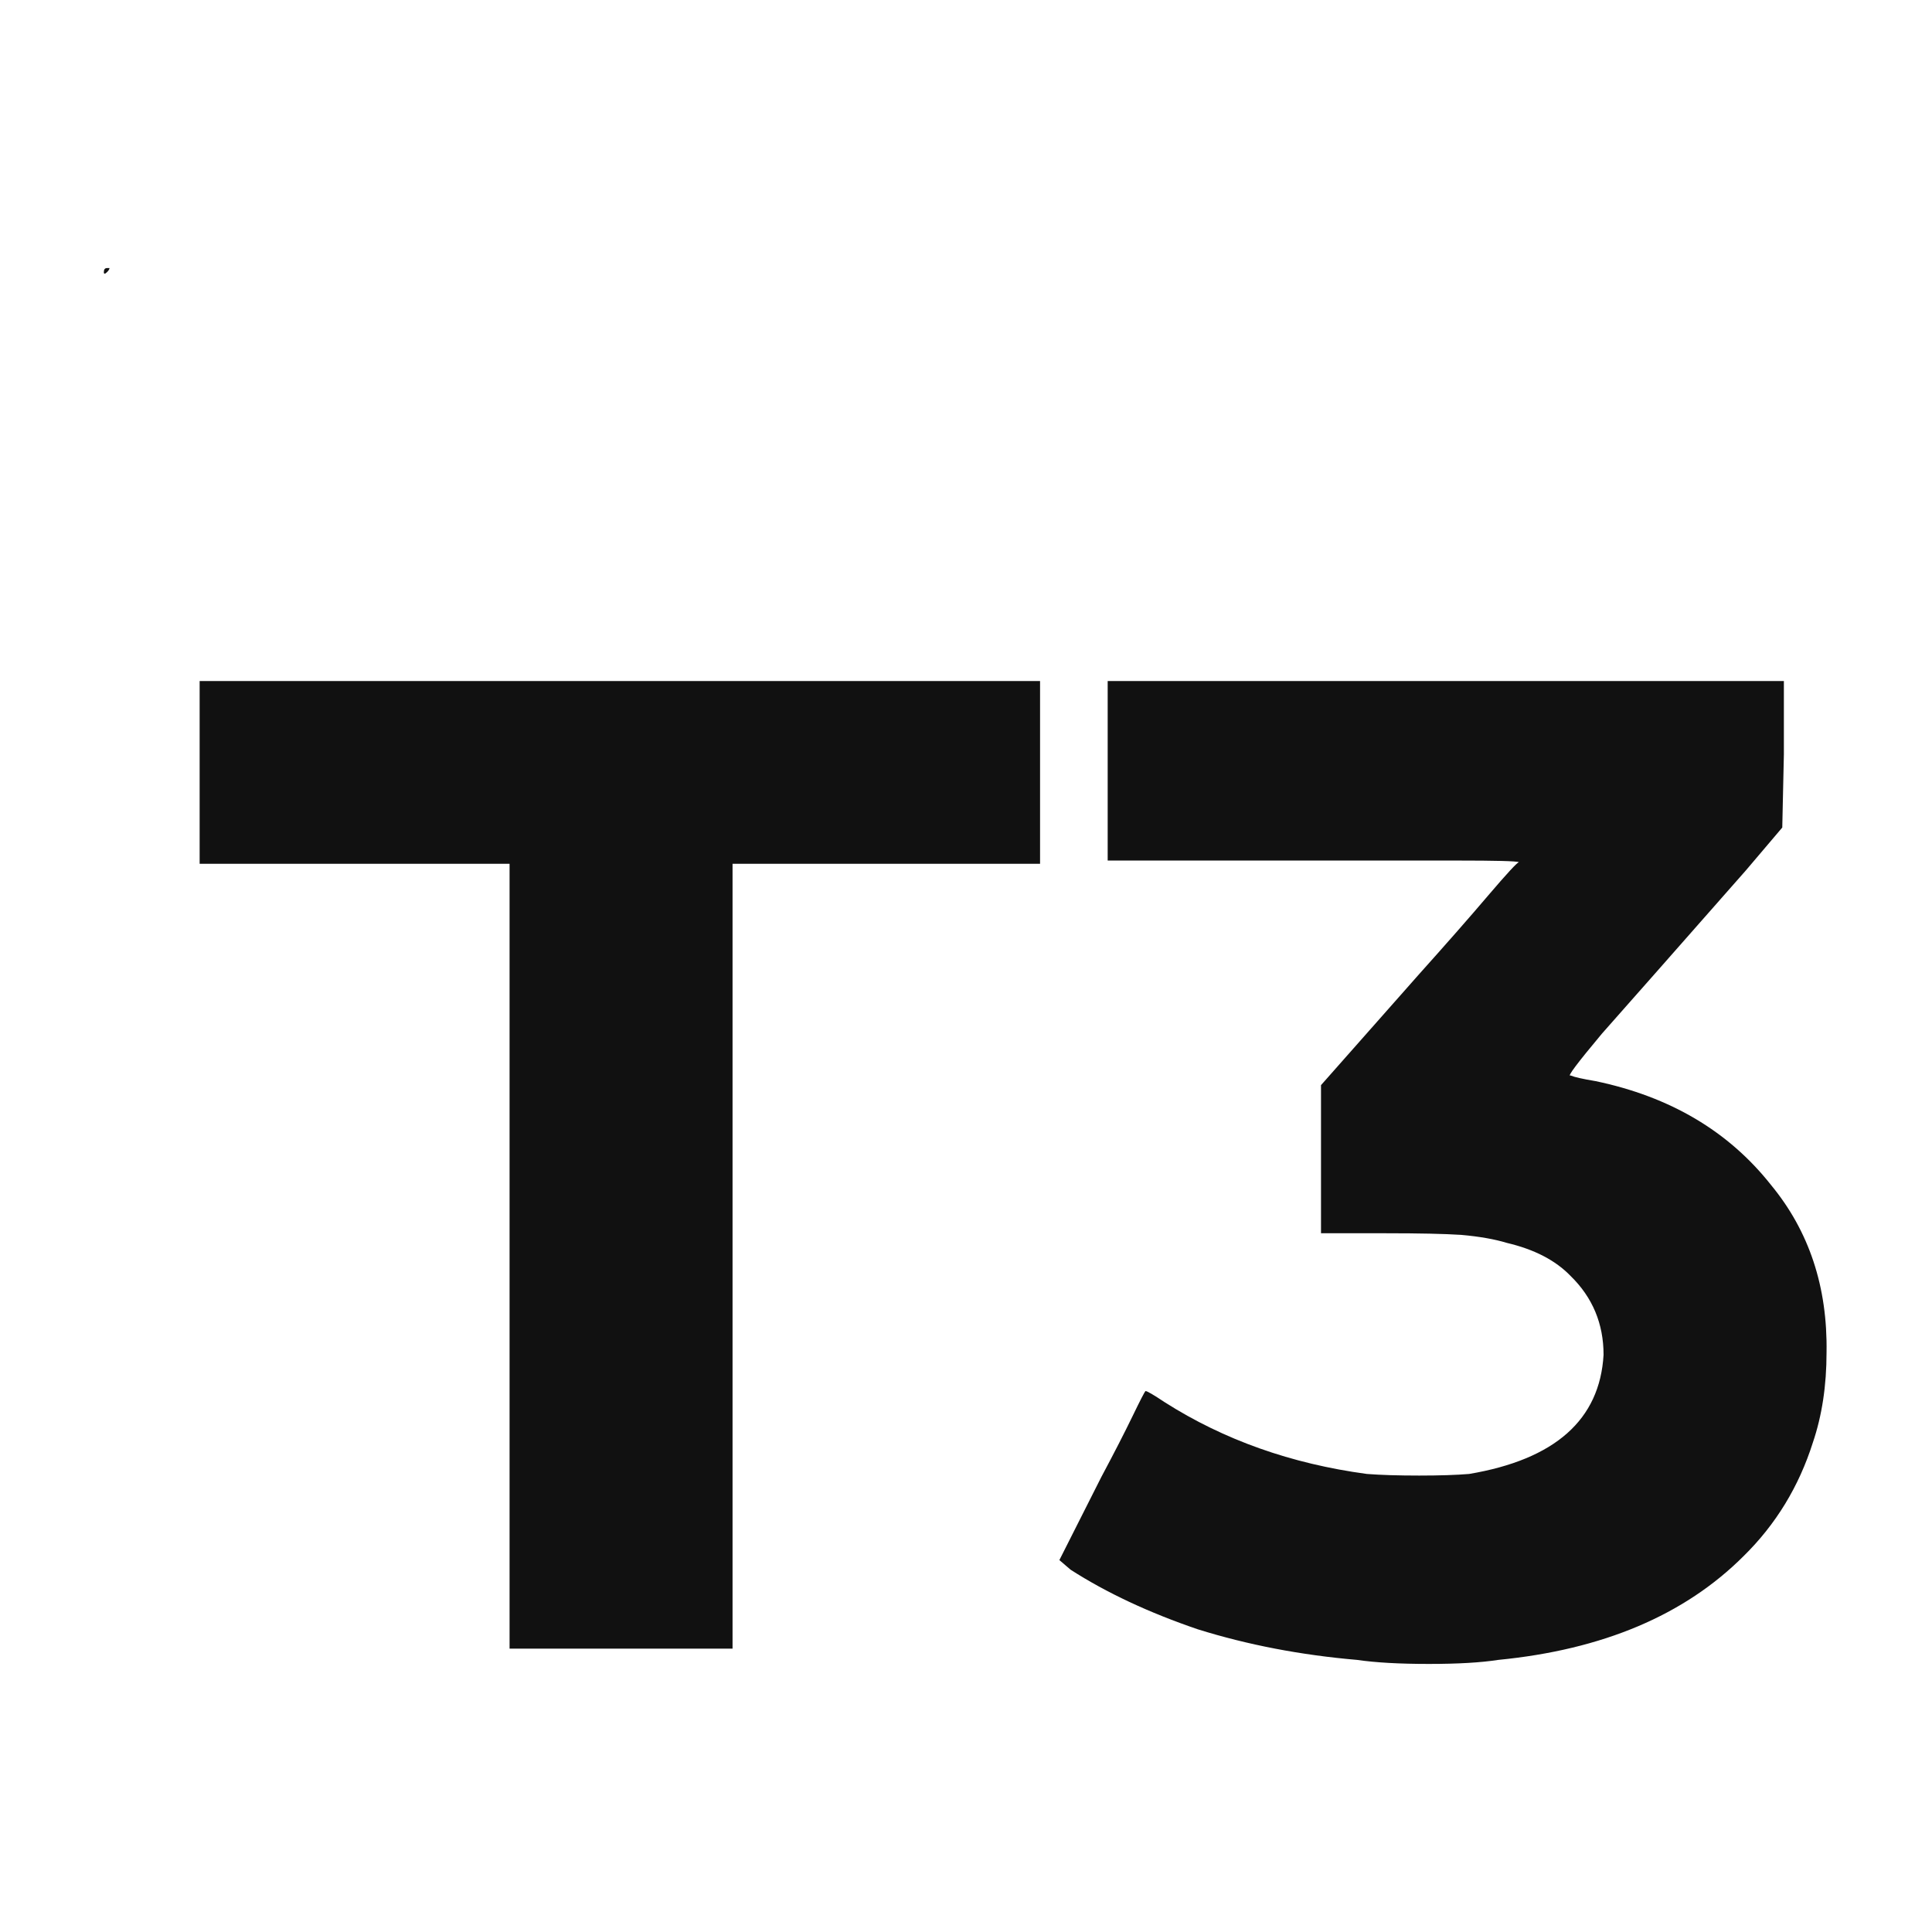
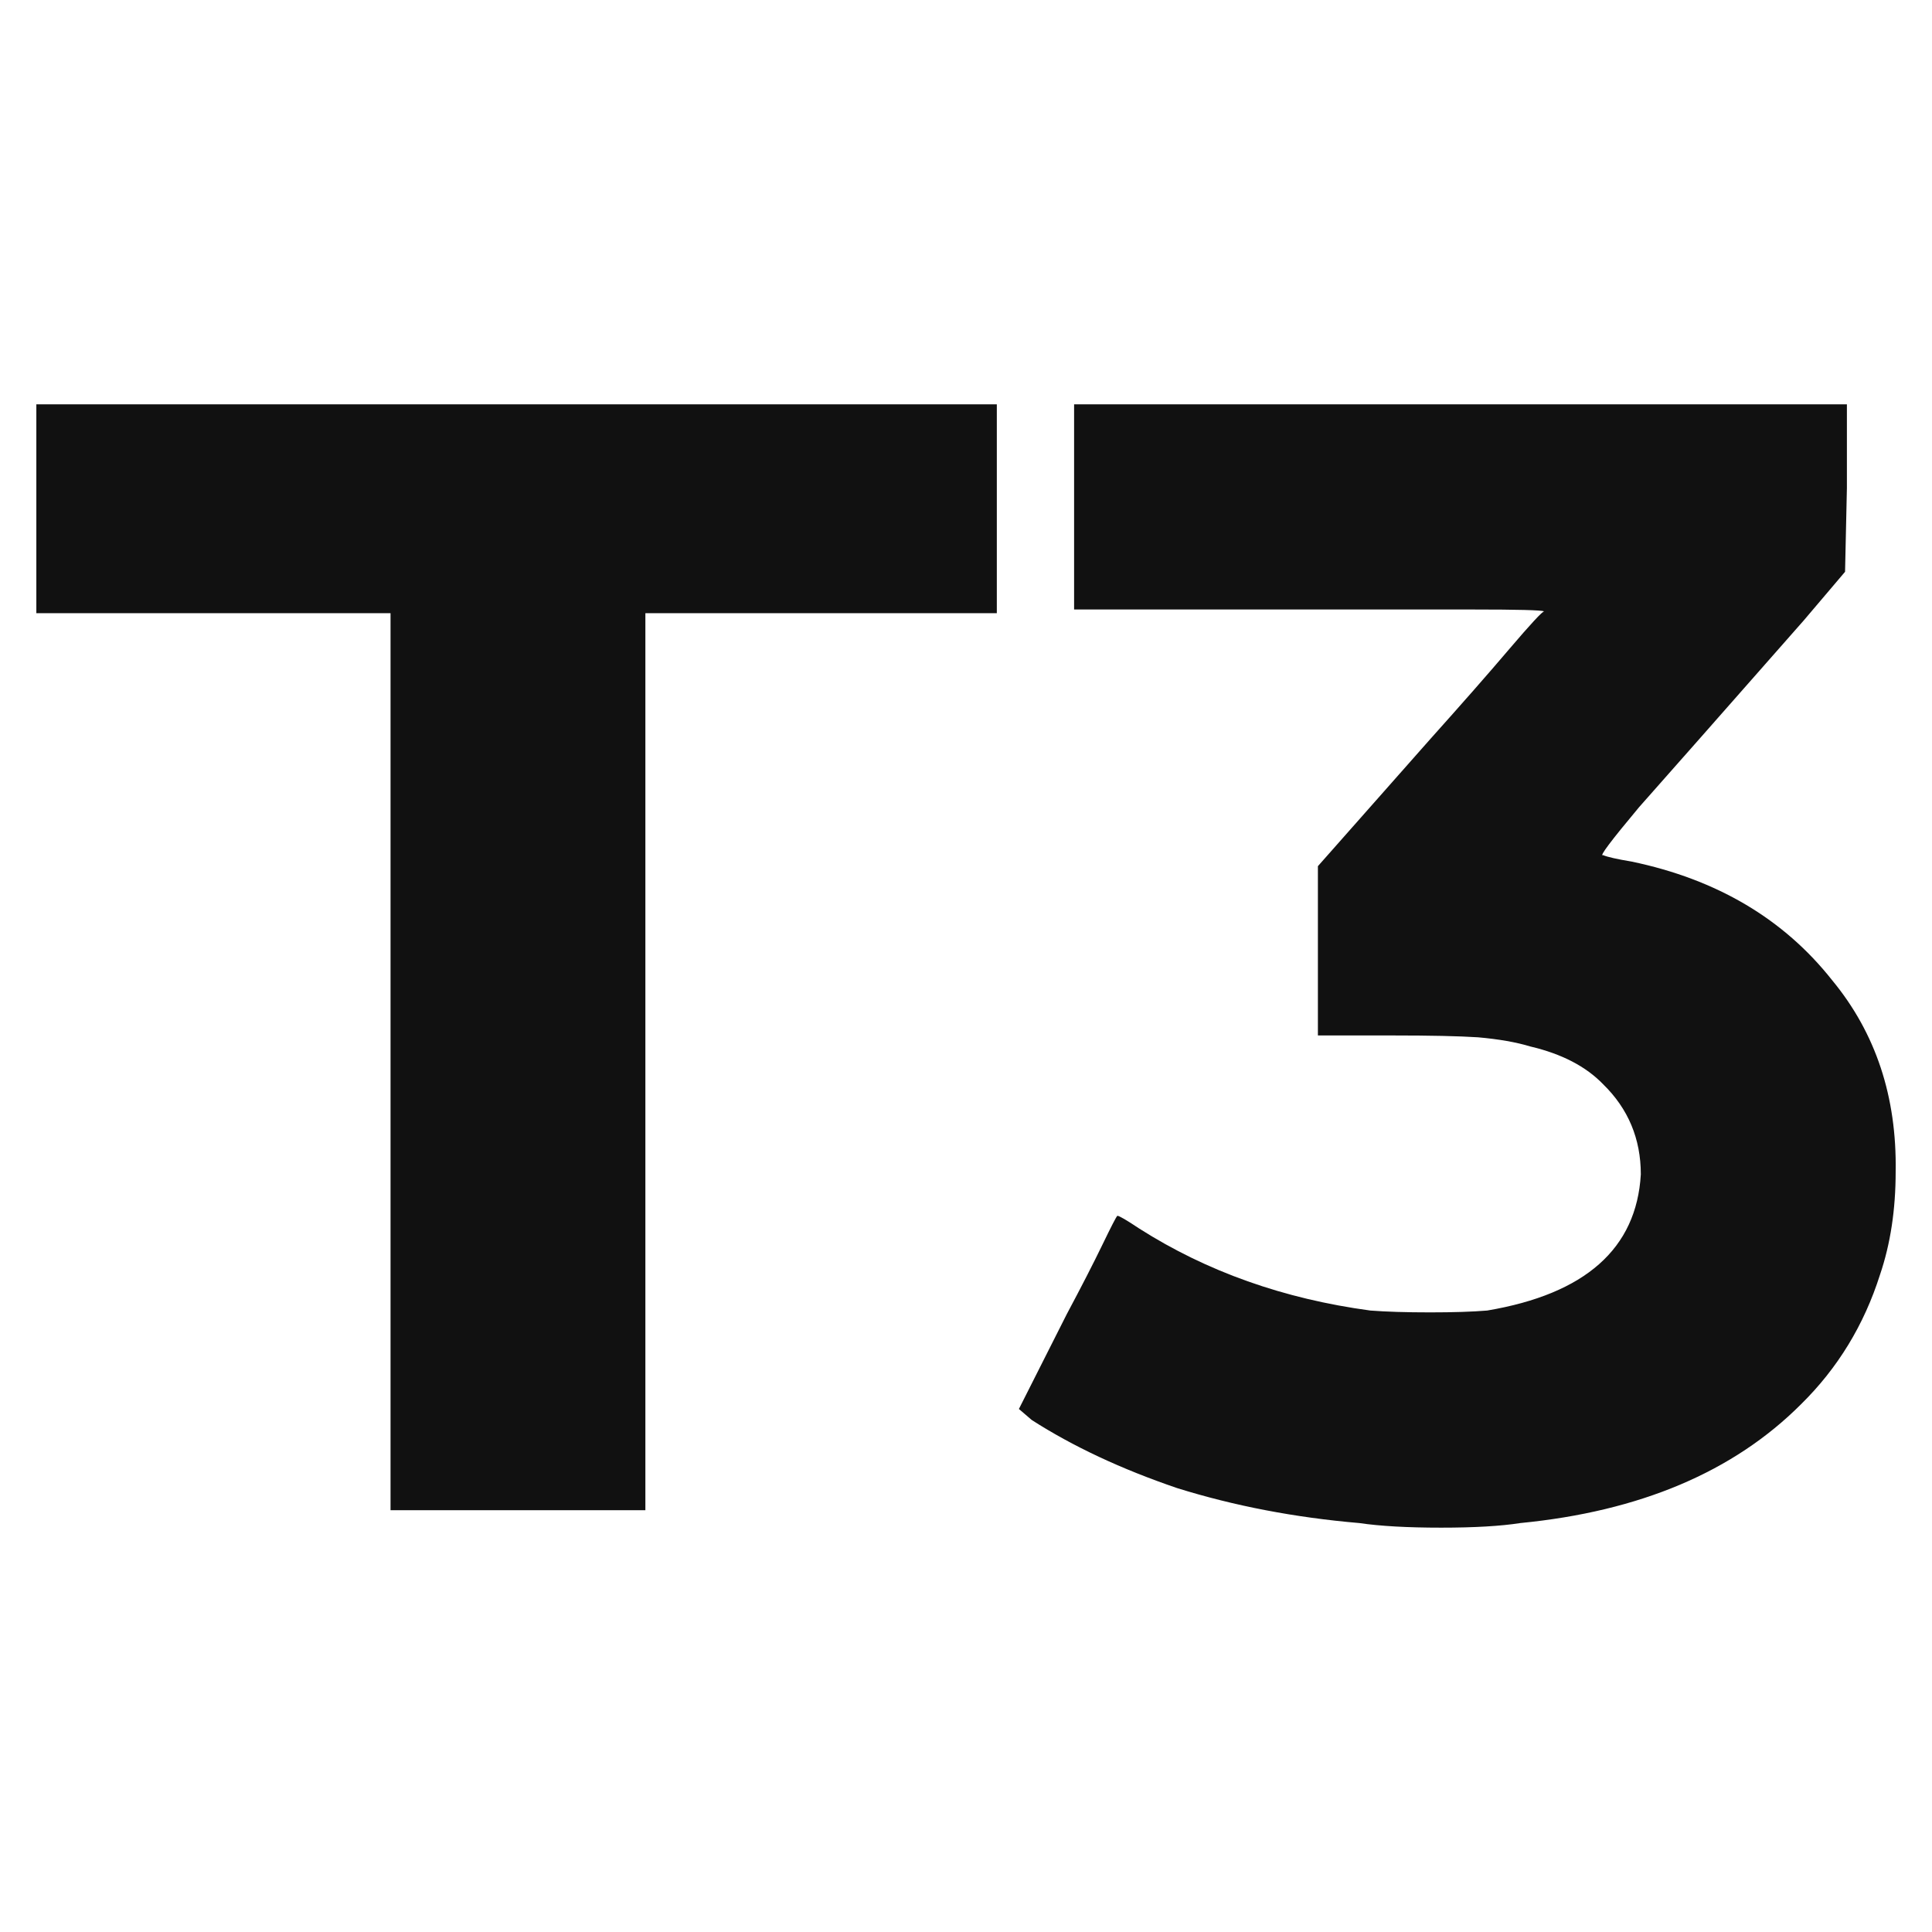
- <svg xmlns="http://www.w3.org/2000/svg" viewBox="0 0 24 24" width="24" height="24">
-   <path fill="#111" d="M1.29 3.38Q1.29 3.33 1.33 3.33Q1.36 3.33 1.36 3.33Q1.36 3.35 1.33 3.38Q1.29 3.42 1.29 3.38ZM2.48 8.46L7.69 8.46L12.92 8.46L12.92 9.61L12.92 10.73L11.01 10.73L9.1 10.73L9.1 15.61L9.1 20.48L7.71 20.48L6.33 20.48L6.33 15.61L6.33 10.73L4.39 10.73L2.48 10.73L2.48 9.61ZM13.76 8.46L17.96 8.46L22.16 8.46L22.16 9.37L22.14 10.28L21.69 10.81Q20.37 12.31 19.9 12.84Q19.44 13.39 19.51 13.36Q19.58 13.39 19.82 13.43Q21.21 13.72 22 14.72Q22.71 15.58 22.69 16.8Q22.69 17.42 22.52 17.92Q22.26 18.74 21.66 19.33Q20.56 20.43 18.61 20.62Q18.29 20.67 17.75 20.67Q17.2 20.67 16.86 20.62Q15.81 20.53 14.88 20.24Q13.97 19.93 13.3 19.5L13.16 19.38L13.68 18.35Q13.92 17.9 14.07 17.59Q14.21 17.3 14.23 17.28Q14.26 17.28 14.47 17.42Q15.57 18.12 16.98 18.31Q17.24 18.33 17.63 18.33Q18.01 18.33 18.25 18.31Q19.85 18.04 19.92 16.83Q19.92 16.25 19.51 15.85Q19.23 15.56 18.72 15.44Q18.49 15.37 18.15 15.34Q17.84 15.32 17.22 15.32L16.41 15.32L16.41 14.41L16.41 13.48L17.63 12.1Q18.15 11.52 18.49 11.12Q18.84 10.71 18.87 10.71Q18.82 10.69 18.1 10.69Q17.39 10.69 16.31 10.69L13.76 10.69L13.76 9.59Z" />
+ <svg xmlns="http://www.w3.org/2000/svg" viewBox="2.085 4.065 21 21" width="24" height="24">
+   <path fill="#111" d="M2.48 8.46L7.69 8.46L12.92 8.46L12.92 9.61L12.92 10.73L11.01 10.73L9.1 10.73L9.1 15.61L9.1 20.48L7.71 20.48L6.33 20.48L6.33 15.61L6.33 10.73L4.39 10.73L2.48 10.73L2.48 9.61ZM13.76 8.46L17.96 8.46L22.16 8.46L22.16 9.37L22.14 10.28L21.69 10.81Q20.37 12.31 19.9 12.84Q19.44 13.39 19.51 13.36Q19.58 13.39 19.82 13.43Q21.21 13.72 22 14.72Q22.71 15.58 22.69 16.8Q22.69 17.42 22.52 17.92Q22.26 18.74 21.66 19.33Q20.56 20.43 18.61 20.62Q18.29 20.67 17.75 20.67Q17.2 20.67 16.86 20.62Q15.81 20.53 14.88 20.24Q13.97 19.93 13.3 19.5L13.16 19.38L13.68 18.35Q13.92 17.9 14.07 17.59Q14.21 17.3 14.23 17.28Q14.26 17.28 14.47 17.42Q15.57 18.12 16.98 18.31Q17.24 18.33 17.63 18.33Q18.01 18.33 18.25 18.31Q19.85 18.04 19.92 16.83Q19.92 16.25 19.51 15.85Q19.23 15.56 18.72 15.44Q18.49 15.37 18.15 15.34Q17.84 15.32 17.22 15.32L16.41 15.32L16.41 14.41L16.41 13.48L17.63 12.1Q18.15 11.52 18.49 11.12Q18.84 10.71 18.87 10.71Q18.82 10.69 18.1 10.69Q17.39 10.69 16.31 10.69L13.76 10.69L13.76 9.59Z" />
</svg>
